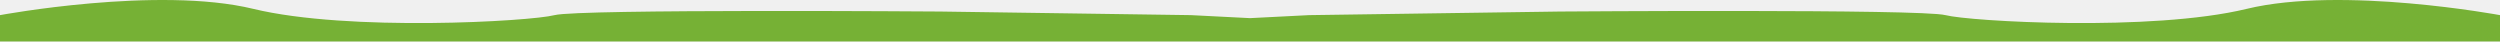
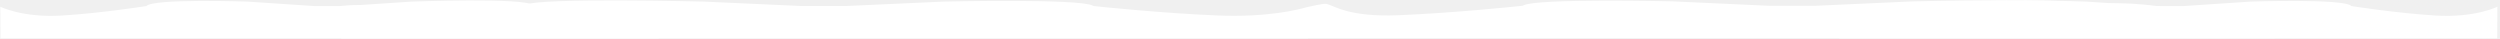
- <svg xmlns="http://www.w3.org/2000/svg" version="1.1" id="Layer_1" x="0px" y="0px" viewBox="0 0 7628.24 126.6" style="enable-background:new 0 0 7628.24 126.6;" xml:space="preserve">
+ <svg xmlns="http://www.w3.org/2000/svg" version="1.1" id="Layer_1" x="0px" y="0px" viewBox="0 0 8192 126.6" style="enable-background:new 0 0 8192 126.6;" xml:space="preserve">
  <style type="text/css">
- 	.st0{fill:#F8EC92;}
- 	.st1{opacity:0.42;fill:#F8EC92;}
- 	.st2{fill:#F06D32;}
- 	.st3{fill:#FEB031;}
- 	.st4{fill:#FBCF36;}
- 	.st5{fill:#00978F;}
- 	.st6{fill:#FFB93B;}
- 	.st7{fill:#FFFFFF;stroke:#000000;stroke-width:0.25;stroke-miterlimit:10;}
- 	.st8{fill:#9B1B1D;}
- 	.st9{fill:#E51F2B;}
- 	.st10{fill:#FFFFFF;}
- 	.st11{fill:#175D79;}
- 	.st12{fill:#AADCEF;}
- 	.st13{fill:#DBDBDB;}
- 	.st14{opacity:0.05;fill:#FFFFFF;}
- 	.st15{opacity:0.15;fill:none;stroke:#FFFFFF;stroke-width:6;stroke-miterlimit:10;}
- 	.st16{opacity:0.15;fill:none;stroke:#D2EDFB;stroke-width:4;stroke-miterlimit:10;}
- 	.st17{fill:none;stroke:#E51F2B;stroke-width:5;stroke-miterlimit:10;}
- 	.st18{opacity:0.37;fill:#CACACA;}
- 	.st19{fill:none;stroke:#DBDBDB;stroke-linecap:round;stroke-linejoin:round;}
- 	.st20{fill:none;stroke:#DBDBDB;stroke-linecap:round;stroke-linejoin:round;stroke-dasharray:0.088,5.287;}
- 	.st21{fill:none;stroke:#DBDBDB;stroke-width:0.536;stroke-linecap:round;stroke-linejoin:round;stroke-miterlimit:10;}
- 	.st22{fill:none;stroke:#DBDBDB;stroke-linecap:round;stroke-linejoin:round;stroke-dasharray:0.098,5.869;}
- 	.st23{fill:#90171A;}
- 	.st24{opacity:0.05;}
- 	.st25{opacity:0.15;}
- 	.st26{fill:#D2EDFB;}
- 	.st27{opacity:0.37;}
- 	.st28{fill:#CACACA;}
- 	.st29{fill:url(#);}
- 	.st30{fill:none;stroke:#90171A;stroke-width:2;stroke-miterlimit:10;}
- 	.st31{opacity:0.56;fill:#FFFFFF;}
- 	.st32{fill:#7B3021;}
- 	.st33{fill:#913B25;}
- 	.st34{fill:#913B25;stroke:#913B25;stroke-miterlimit:10;}
- 	.st35{fill:#7B3021;stroke:#7B3021;stroke-miterlimit:10;}
- 	.st36{fill:#FAF2B5;}
- 	.st37{fill:#008177;}
- 	.st38{opacity:0.5;fill:#FAF2B5;}
- 	.st39{fill:#76B135;}
- 	.st40{fill:#5CA435;}
- 	.st41{fill:#008C36;}
- 	.st42{fill:#00712D;}
- 	.st43{fill:#005E2B;}
- 	.st44{fill:#009A3B;}
- 	.st45{fill:#098132;}
- 	.st46{fill:#70AF35;}
- 	.st47{fill:#7AB334;}
- 	.st48{fill:#098031;}
- 	.st49{fill:url(#SVGID_1_);}
- 	.st50{opacity:0.4;fill:#333333;}
- 	.st51{opacity:0.4;fill:#FFFFFF;}
- 	.st52{fill:url(#SVGID_2_);}
- 	.st53{fill:url(#SVGID_3_);}
- 	.st54{fill:#78C9E7;}
+ 	.st0{fill:#FFFFFF;}
</style>
-   <path class="st39" d="M7628.24,46.17v80.43H0V46.17c0,0,481.65-89.61,772.84-19.14c291.19,70.46,844.79,38.29,919.28,19.14  c74.49-19.14,1176.61-10.98,1176.61-10.98l765.21,10.98l180.18,9.16l180.17-9.16l765.22-10.98c0,0,1102.12-8.16,1176.61,10.98  c74.49,19.15,628.09,51.32,919.28-19.14C7146.59-43.44,7628.24,46.17,7628.24,46.17z" />
+   <path class="st0" d="M479.9,19.8c21-25.2,332.6-14.5,332.6-14.5l216.3,14.5h101.9l216.3-14.5c0,0,376.5-13.8,397.5,11.4  c81.3-15.8,169.5,7.9,195.4,15.8c129.7-26.2,217.9-12.7,217.9-12.7v105.8H1.6L1.1,22c0,0,72.6,36.8,202.3,28.9  S479.9,19.8,479.9,19.8z" />
+   <path class="st0" d="M7460.3,25.4v92.7c0,3.8-4.6,7-10.2,7H4286.4v0.7H1121.8c-5.6,0-10.2-3.2-10.2-7V26c0-3.5,3.9-6.5,9.1-6.9  c32.4-2.5,149.2-8.7,309.3,13.1c1.7,0.2,3.4,0.2,4.9-0.2c40.4-8.2,164.6-30.1,280.7-15.9c2.6,0.3,5.1,0,7.3-1  c51.3-23.1,582.7-9.9,582.7-9.9l318.2,14.4c0.2,0,0.5,0,0.7,0h149.3c0.2,0,0.5,0,0.7,0l318.2-14.4c0,0,445-10.4,488,13.3  c1.4,0.8,3.1,1.3,4.8,1.5c27.2,2.9,226.3,23.4,403.9,30.7c164.3,6.8,266.3-19.4,291.7-26.9c1.7-0.5,3.4-0.9,5.1-1.1  c1.8-0.2,50.3-12.2,60.5-9.9c26.4,6.1,72.3,43.8,236.3,37.1c177.6-7.3,376.7-27.9,403.9-30.7c1.8-0.2,3.4-0.7,4.8-1.5  c43.1-23.7,488-13.3,488-13.3L5797.8,19c0.2,0,0.5,0,0.7,0h149c0.2,0,0.5,0,0.7,0l318.2-14.4c0,0,531.3-13.2,582.7,9.9  c2.2,1,4.7,1.3,7.3,1c116-14.3,240.2,7.7,280.7,15.9c1.6,0.3,3.3,0.4,4.9,0.2c160.1-21.8,276.8-15.6,309.3-13.1  C7456.4,18.8,7460.3,21.8,7460.3,25.4z" />
+   <path class="st0" d="M7981.1,50.9c129.7,7.9,202.3-28.9,202.3-28.9l-0.5,103.7h-2156V19.8c0,0,88.2-13.5,217.9,12.7  c25.9-7.9,114.1-31.4,195.4-15.8c21.1-25.2,397.5-11.4,397.5-11.4L7054,19.8h101.9l216.3-14.5c0,0,311.5-10.7,332.6,14.5  C7704.7,19.8,7851.4,43,7981.1,50.9z" />
</svg>
